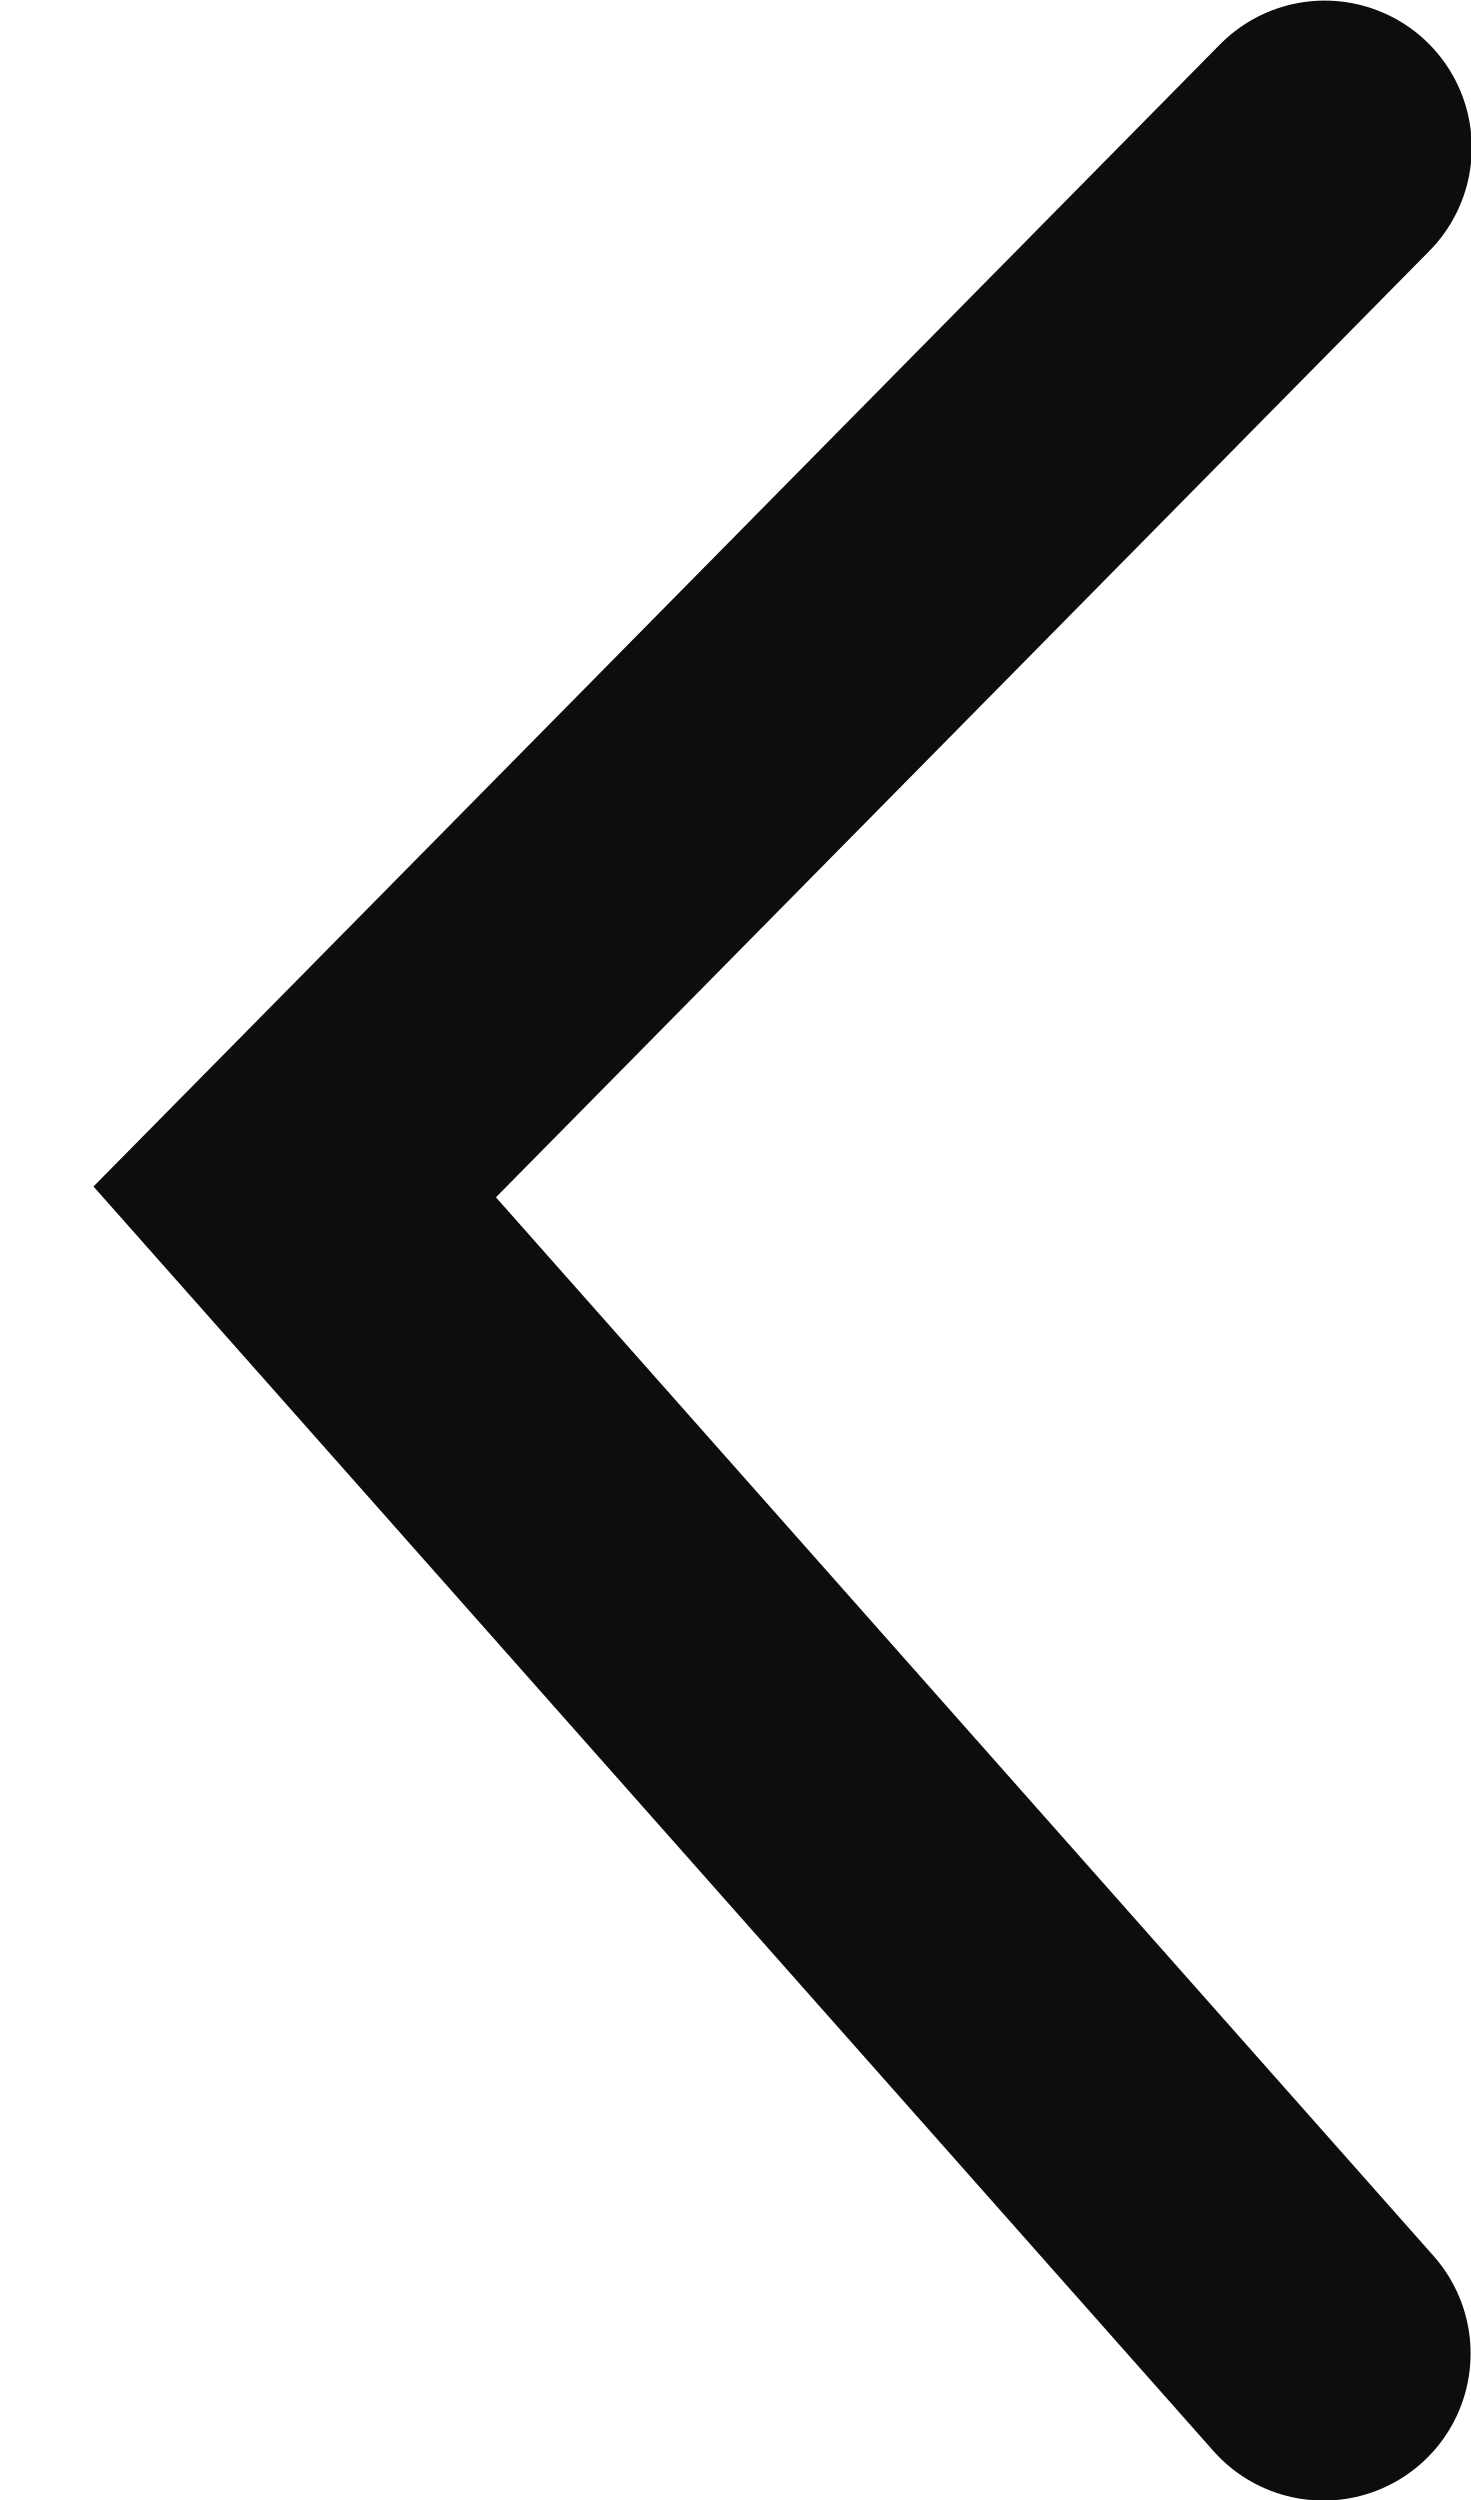
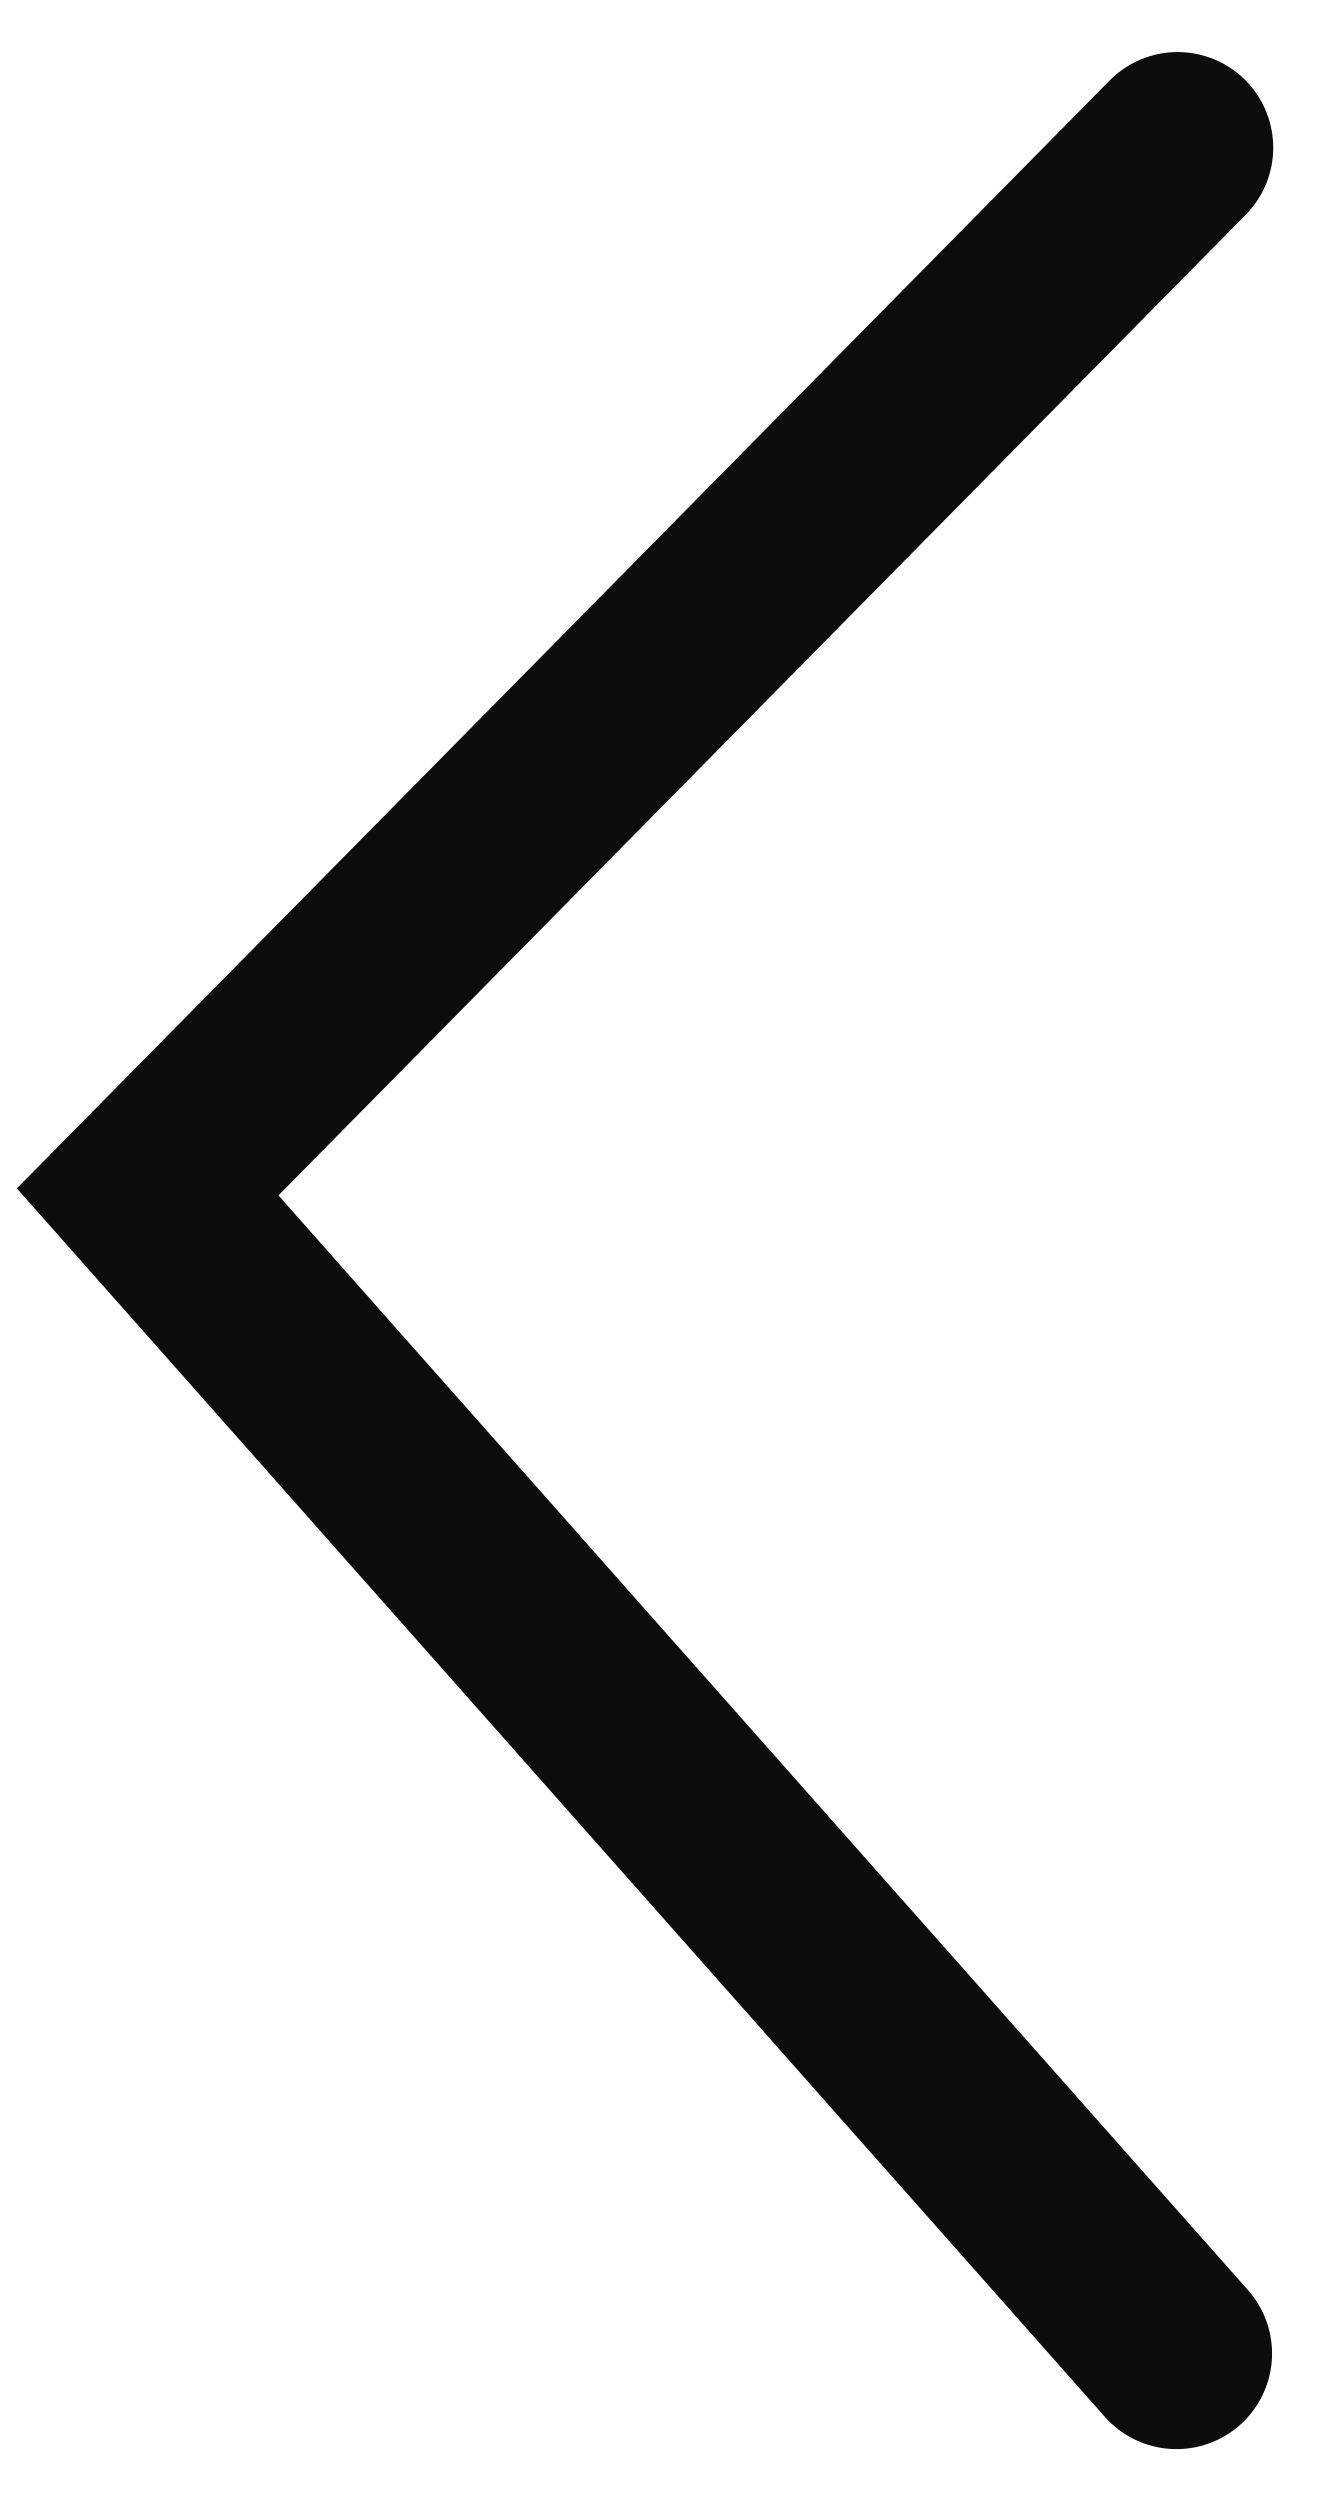
- <svg xmlns="http://www.w3.org/2000/svg" width="10" height="17" viewBox="0 0 10 17" fill="none">
-   <path d="M9.008 1.004L2.004 8.105L9 16.004" stroke="#0E0D0D" stroke-width="2" stroke-linecap="round" />
+ <svg xmlns="http://www.w3.org/2000/svg" width="9" height="17" viewBox="0 0 9 17" fill="none">
+   <path d="M8.008 1.004L1.004 8.105L8 16.004" stroke="#0E0D0D" stroke-width="1.3" stroke-linecap="round" />
</svg>
